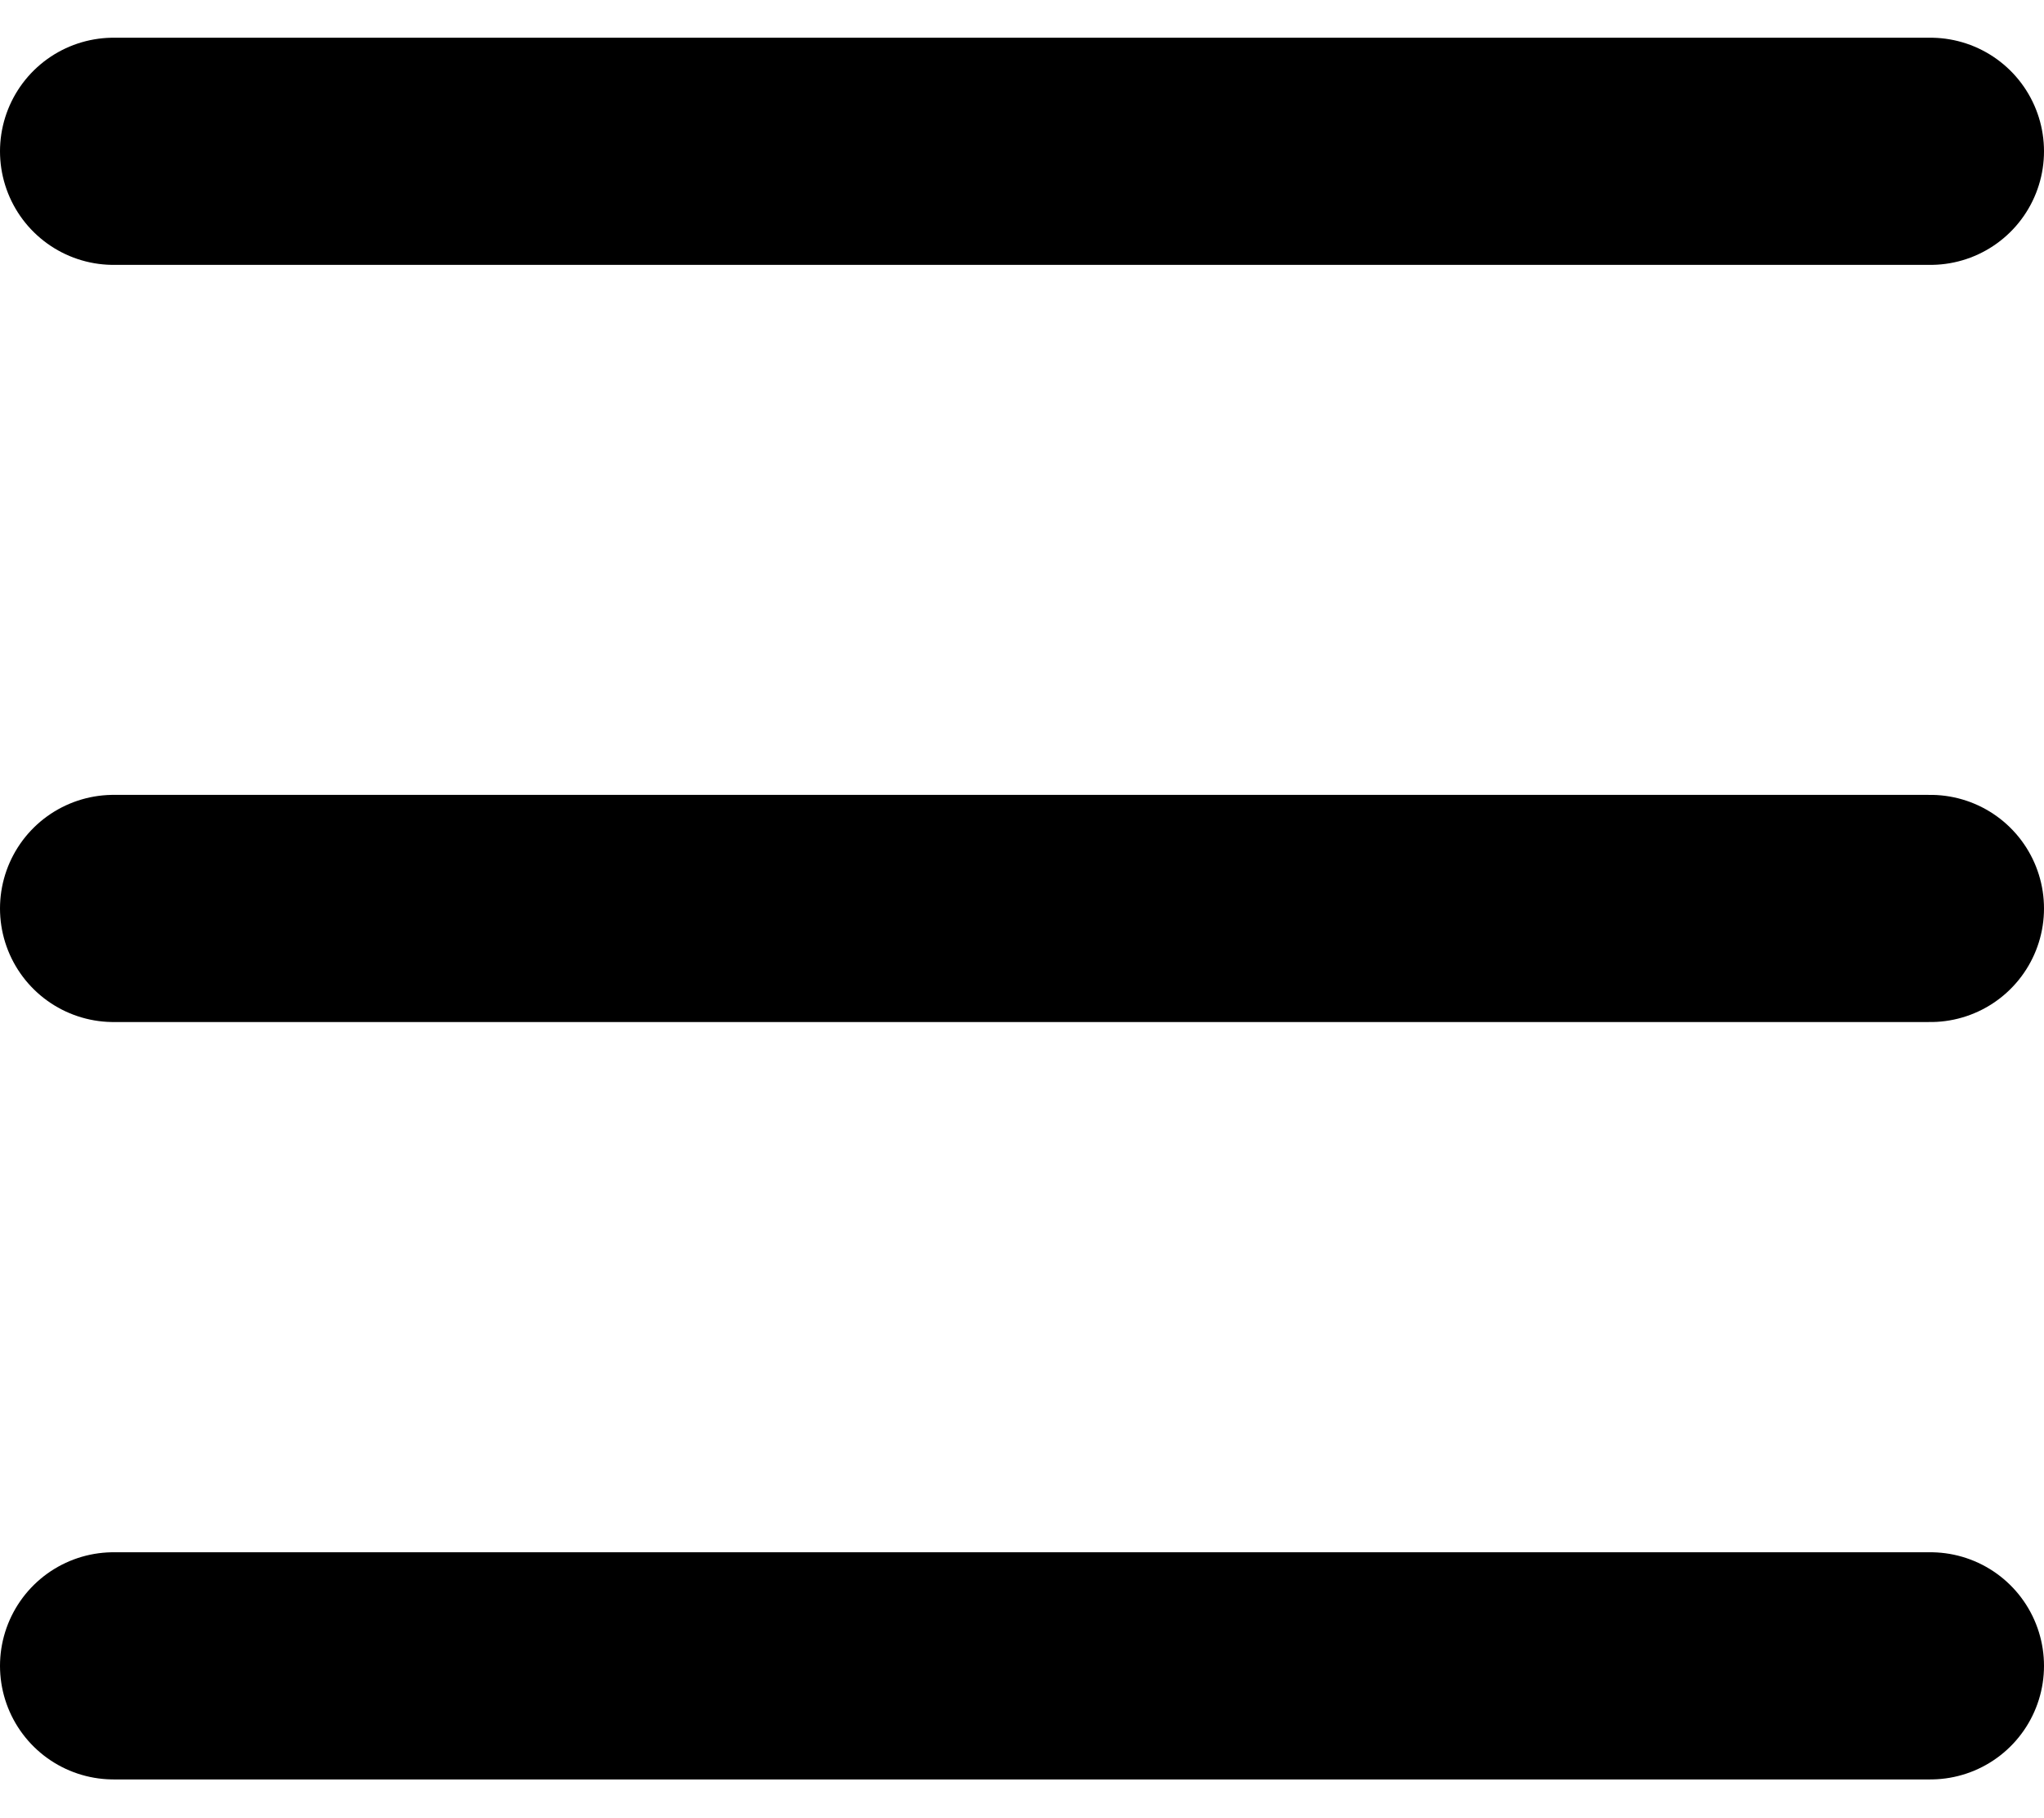
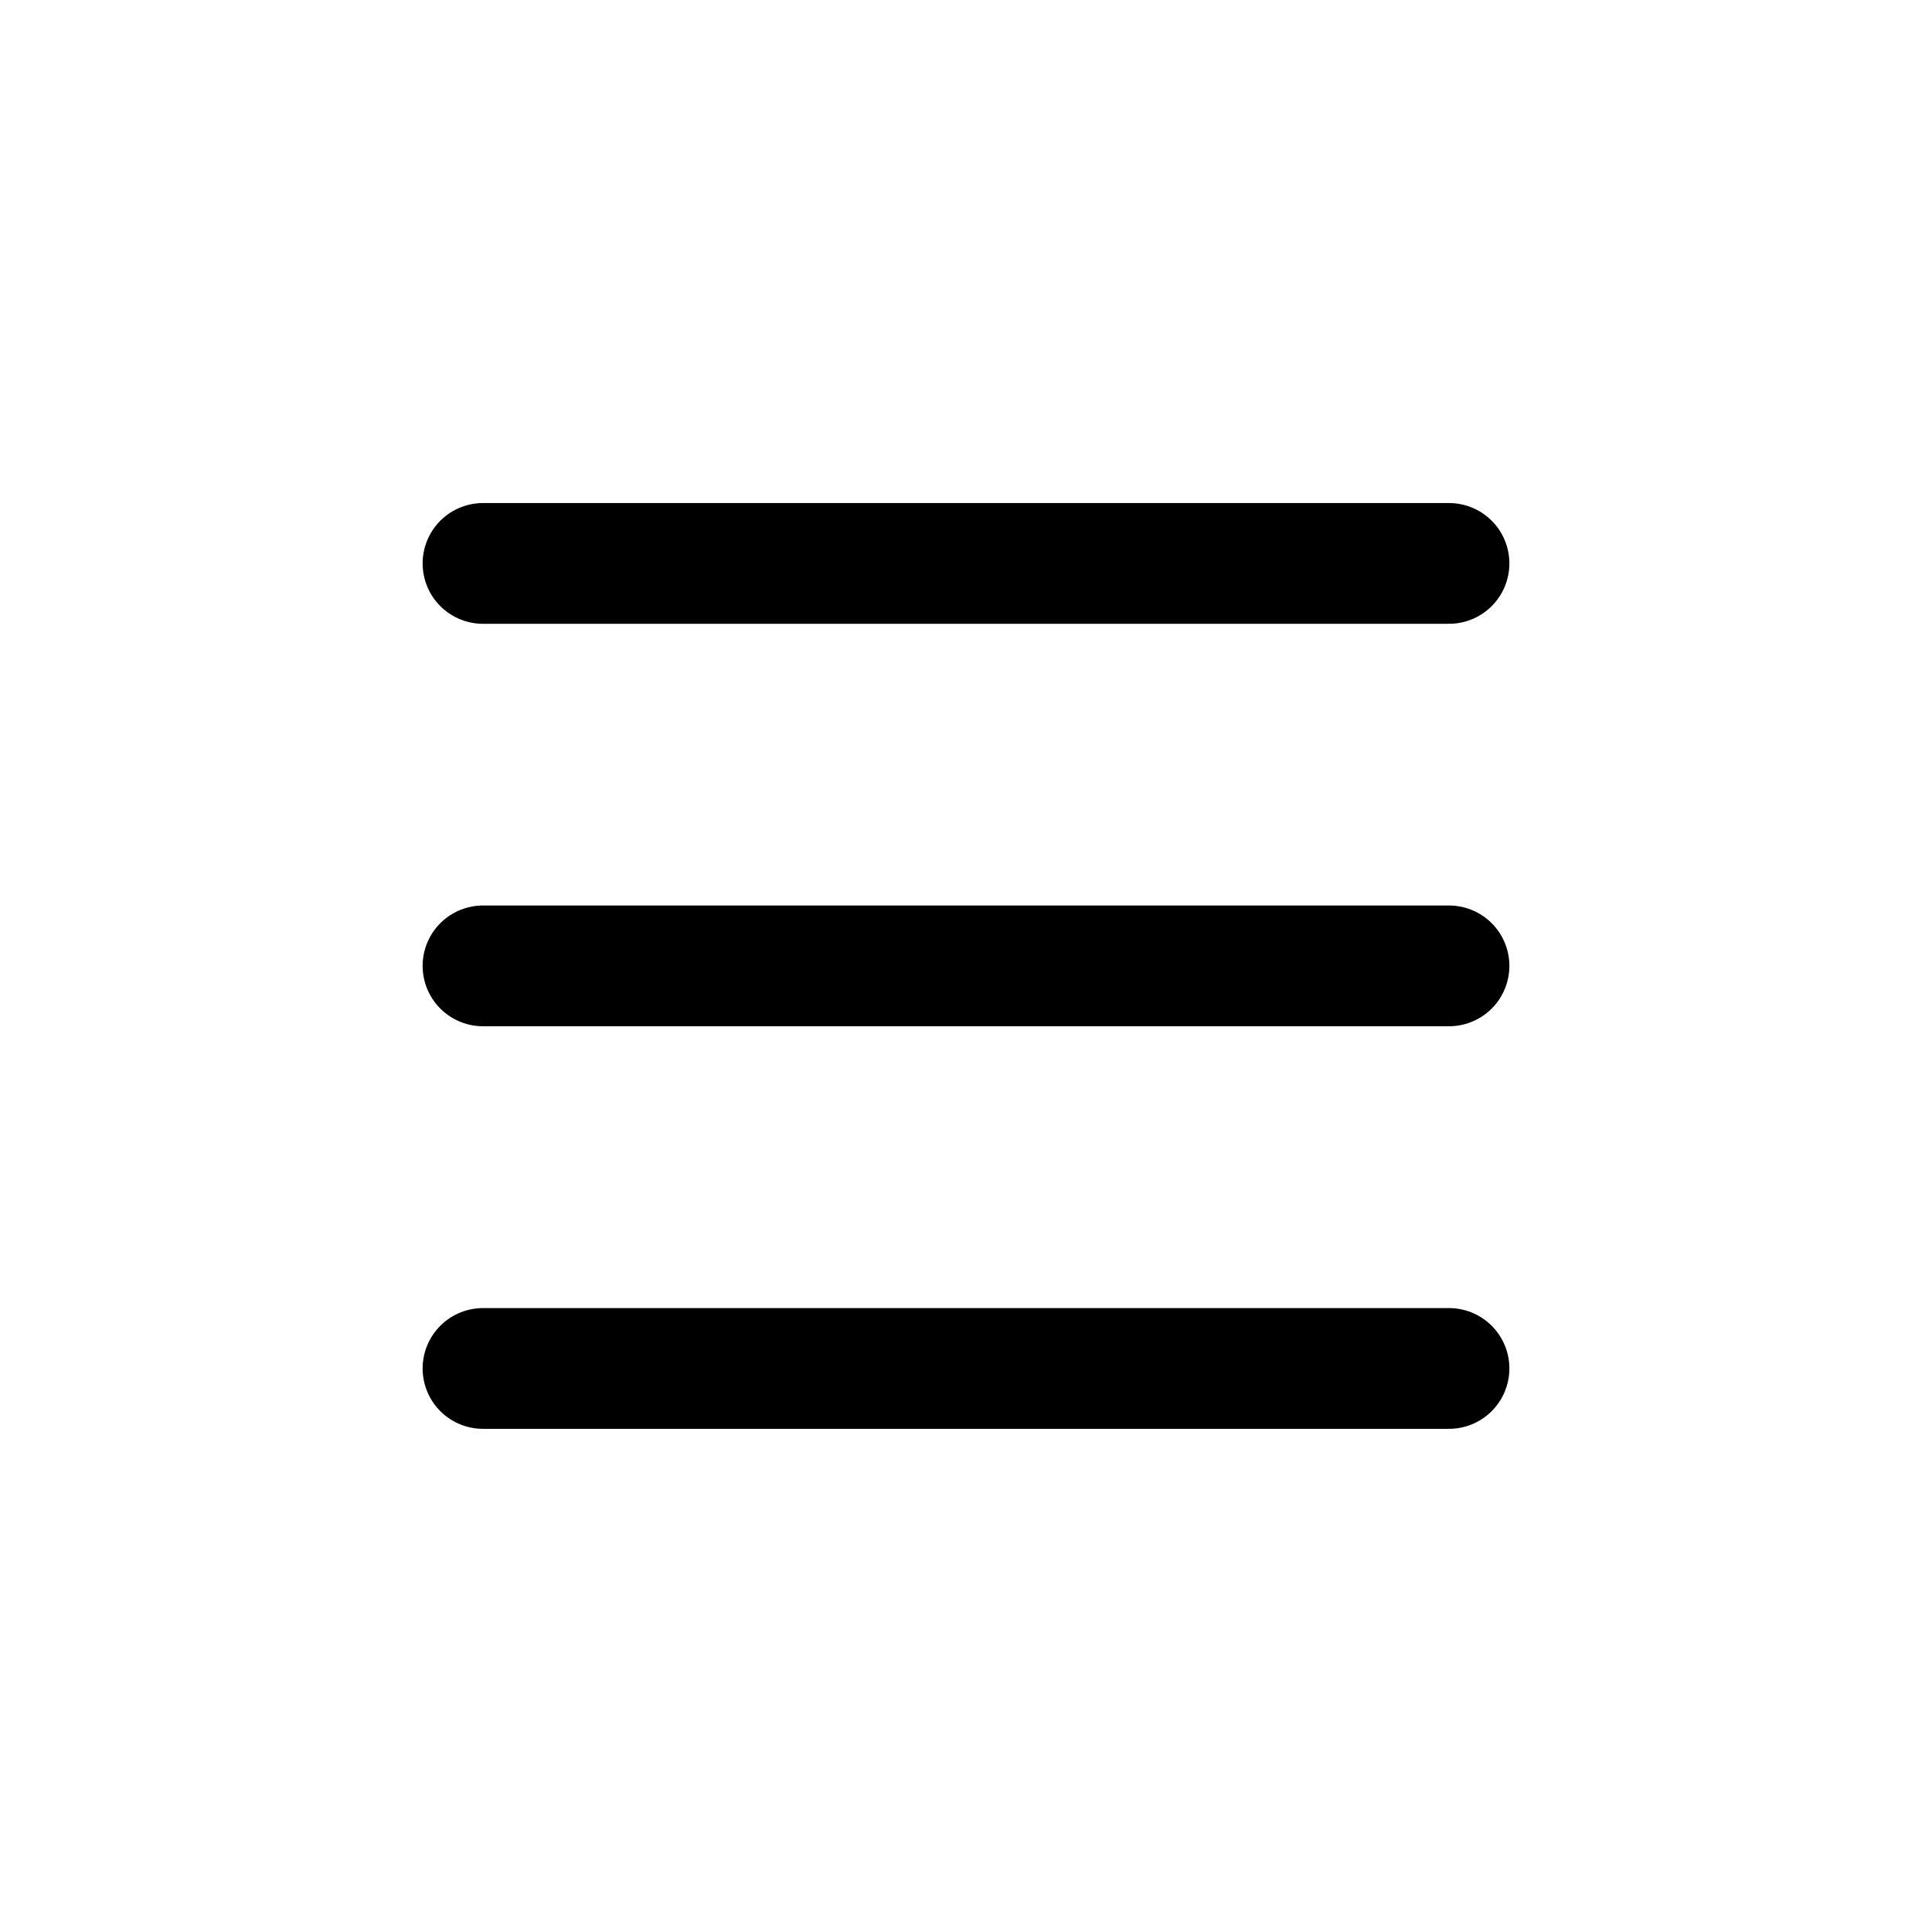
- <svg xmlns="http://www.w3.org/2000/svg" width="18" height="16" viewBox="0 0 18 16" fill="none">
-   <path d="M1 1.332H17" stroke="black" stroke-width="2" stroke-linecap="round" />
-   <path d="M1 7.998H17" stroke="black" stroke-width="2" stroke-linecap="round" />
-   <path d="M1 14.666H17" stroke="black" stroke-width="2" stroke-linecap="round" />
+ <svg xmlns="http://www.w3.org/2000/svg" width="32" height="32" viewBox="0 0 32 32" fill="none">
+   <path d="M8 9.332H24" stroke="black" stroke-width="2" stroke-linecap="round" />
+   <path d="M8 15.998H24" stroke="black" stroke-width="2" stroke-linecap="round" />
+   <path d="M8 22.666H24" stroke="black" stroke-width="2" stroke-linecap="round" />
</svg>
